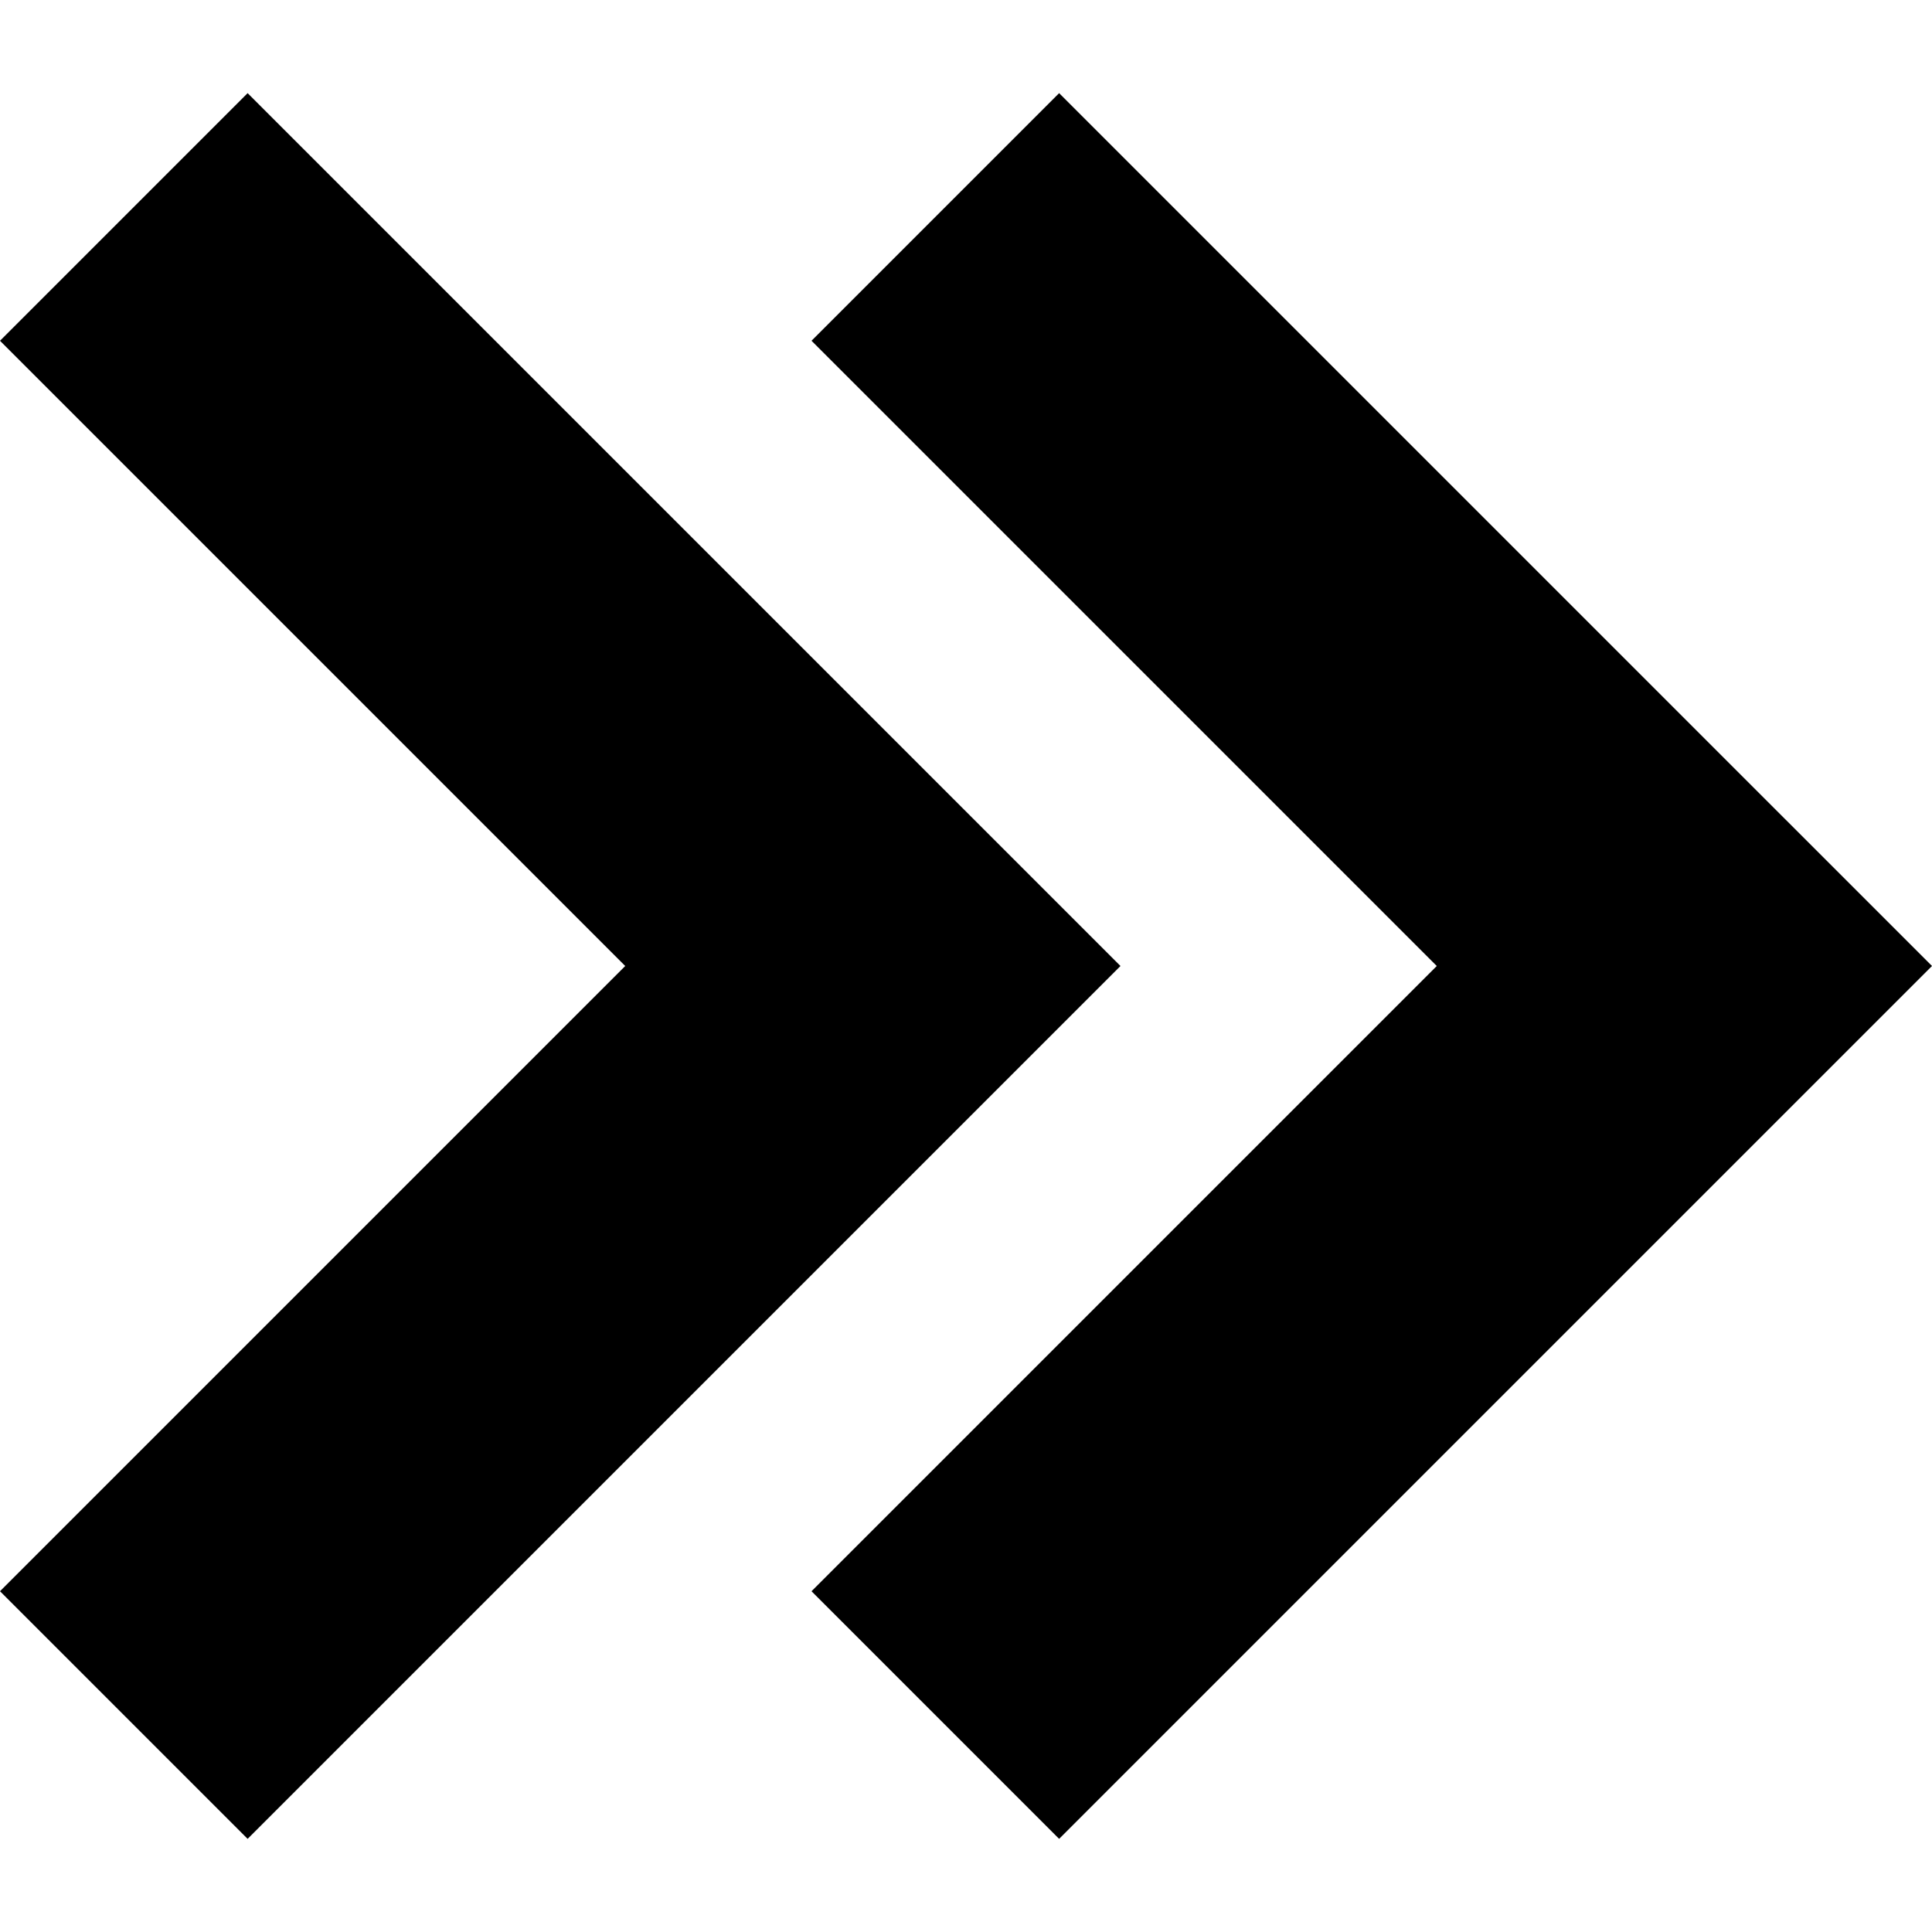
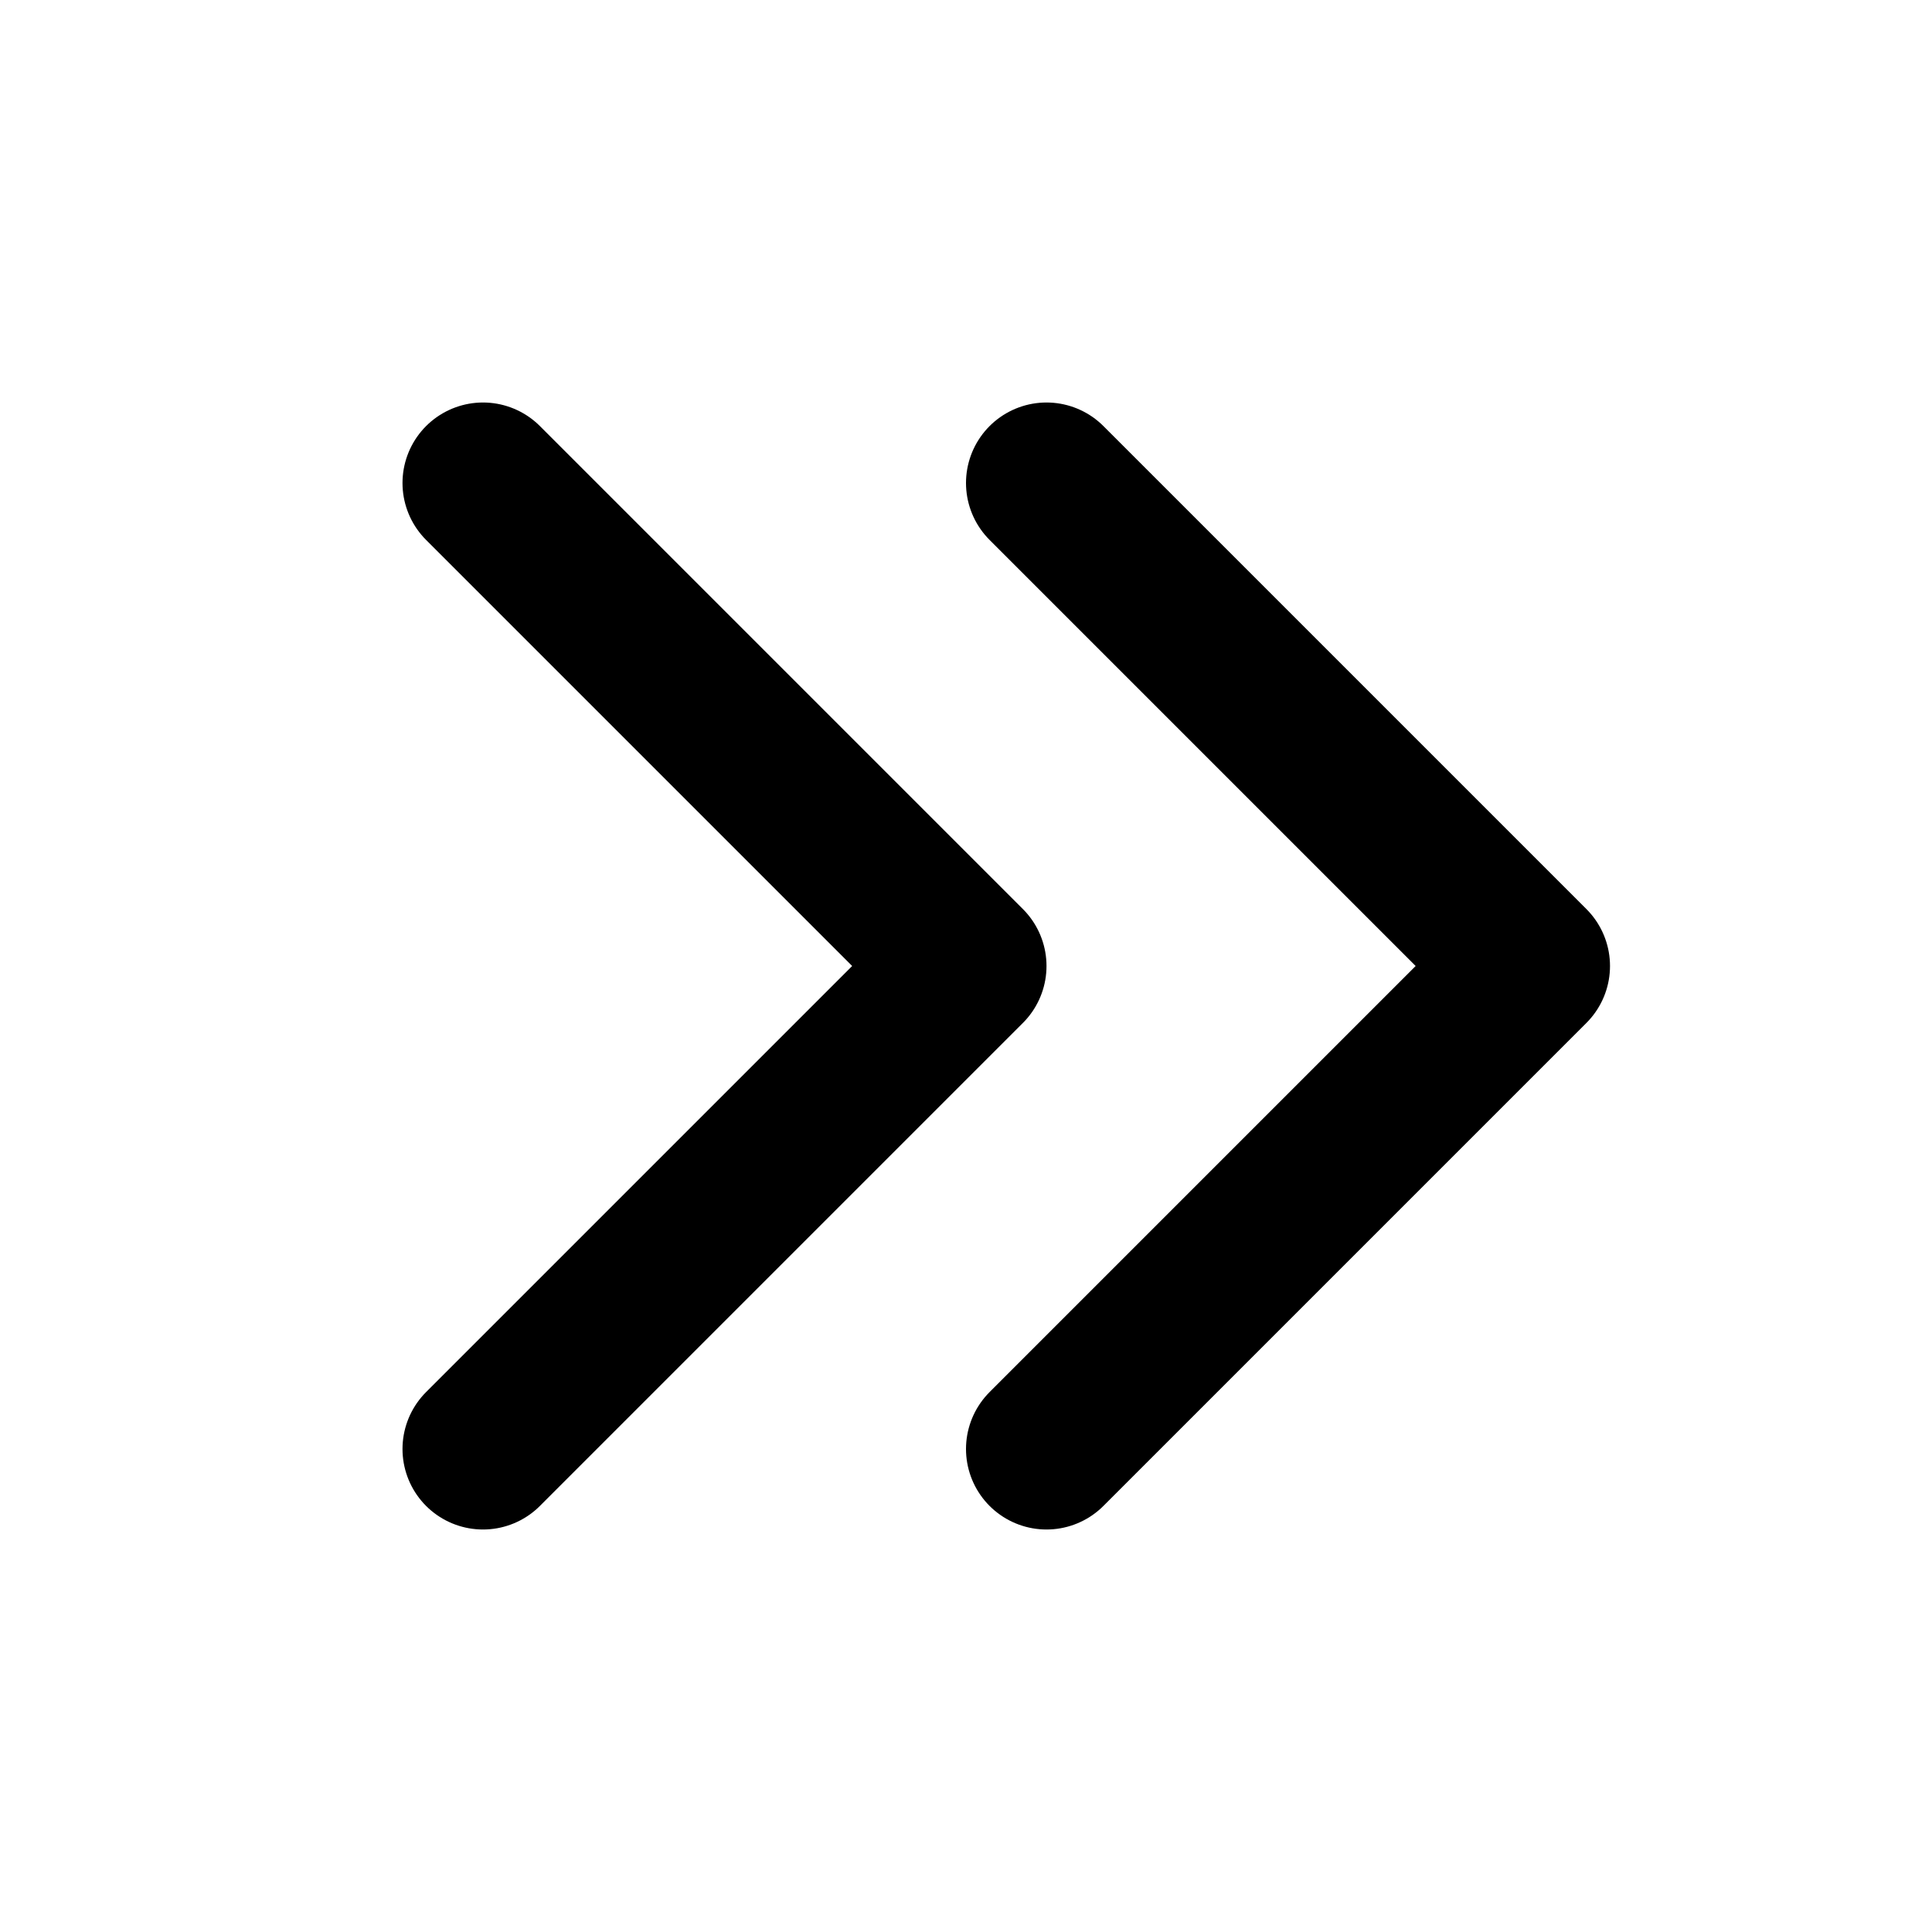
- <svg xmlns="http://www.w3.org/2000/svg" fill="#000000" version="1.1" id="Capa_1" width="800px" height="800px" viewBox="0 0 220.682 220.682" xml:space="preserve">
-   <g>
-     <polygon points="92.695,38.924 164.113,110.341 92.695,181.758 120.979,210.043 220.682,110.341 120.979,10.639  " />
-     <polygon points="28.284,210.043 127.986,110.341 28.284,10.639 0,38.924 71.417,110.341 0,181.758  " />
-   </g>
+ <svg xmlns="http://www.w3.org/2000/svg" width="800px" height="800px" viewBox="0 0 24 24" fill="none">
+   <path d="M13 6L19 12L13 18M6 6L12 12L6 18" stroke="#000000" stroke-width="2" stroke-linecap="round" stroke-linejoin="round" />
</svg>
